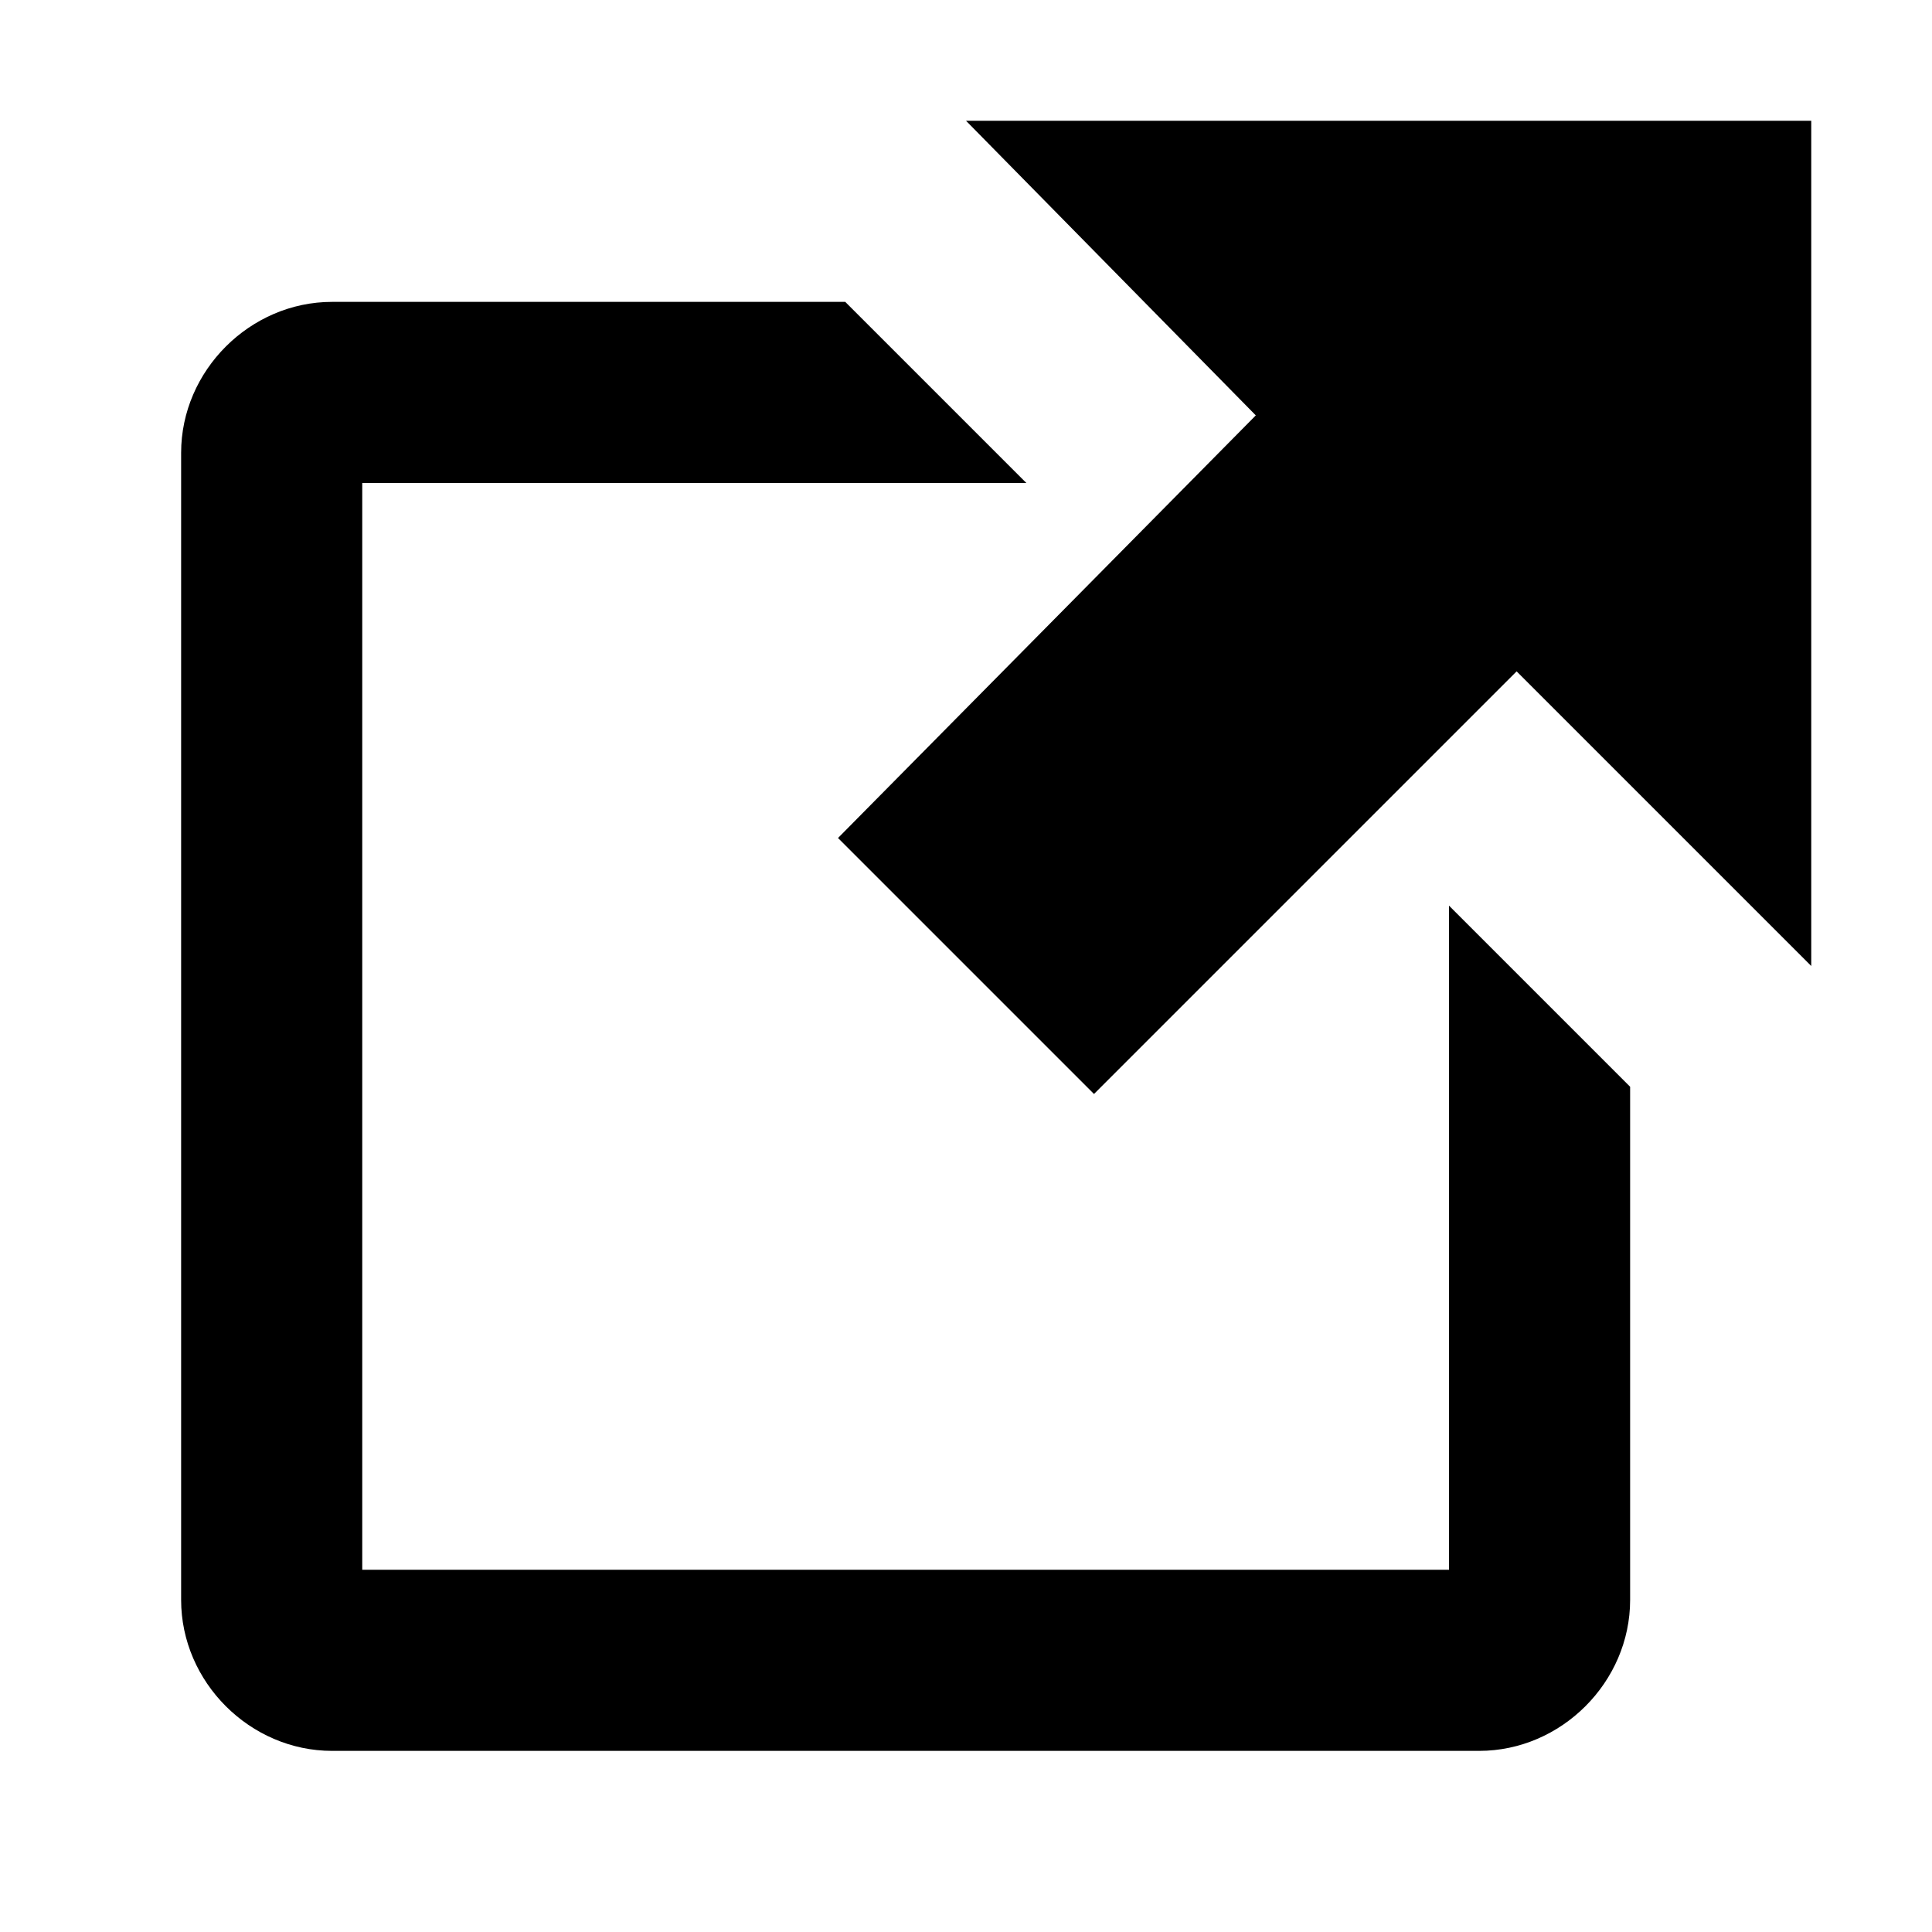
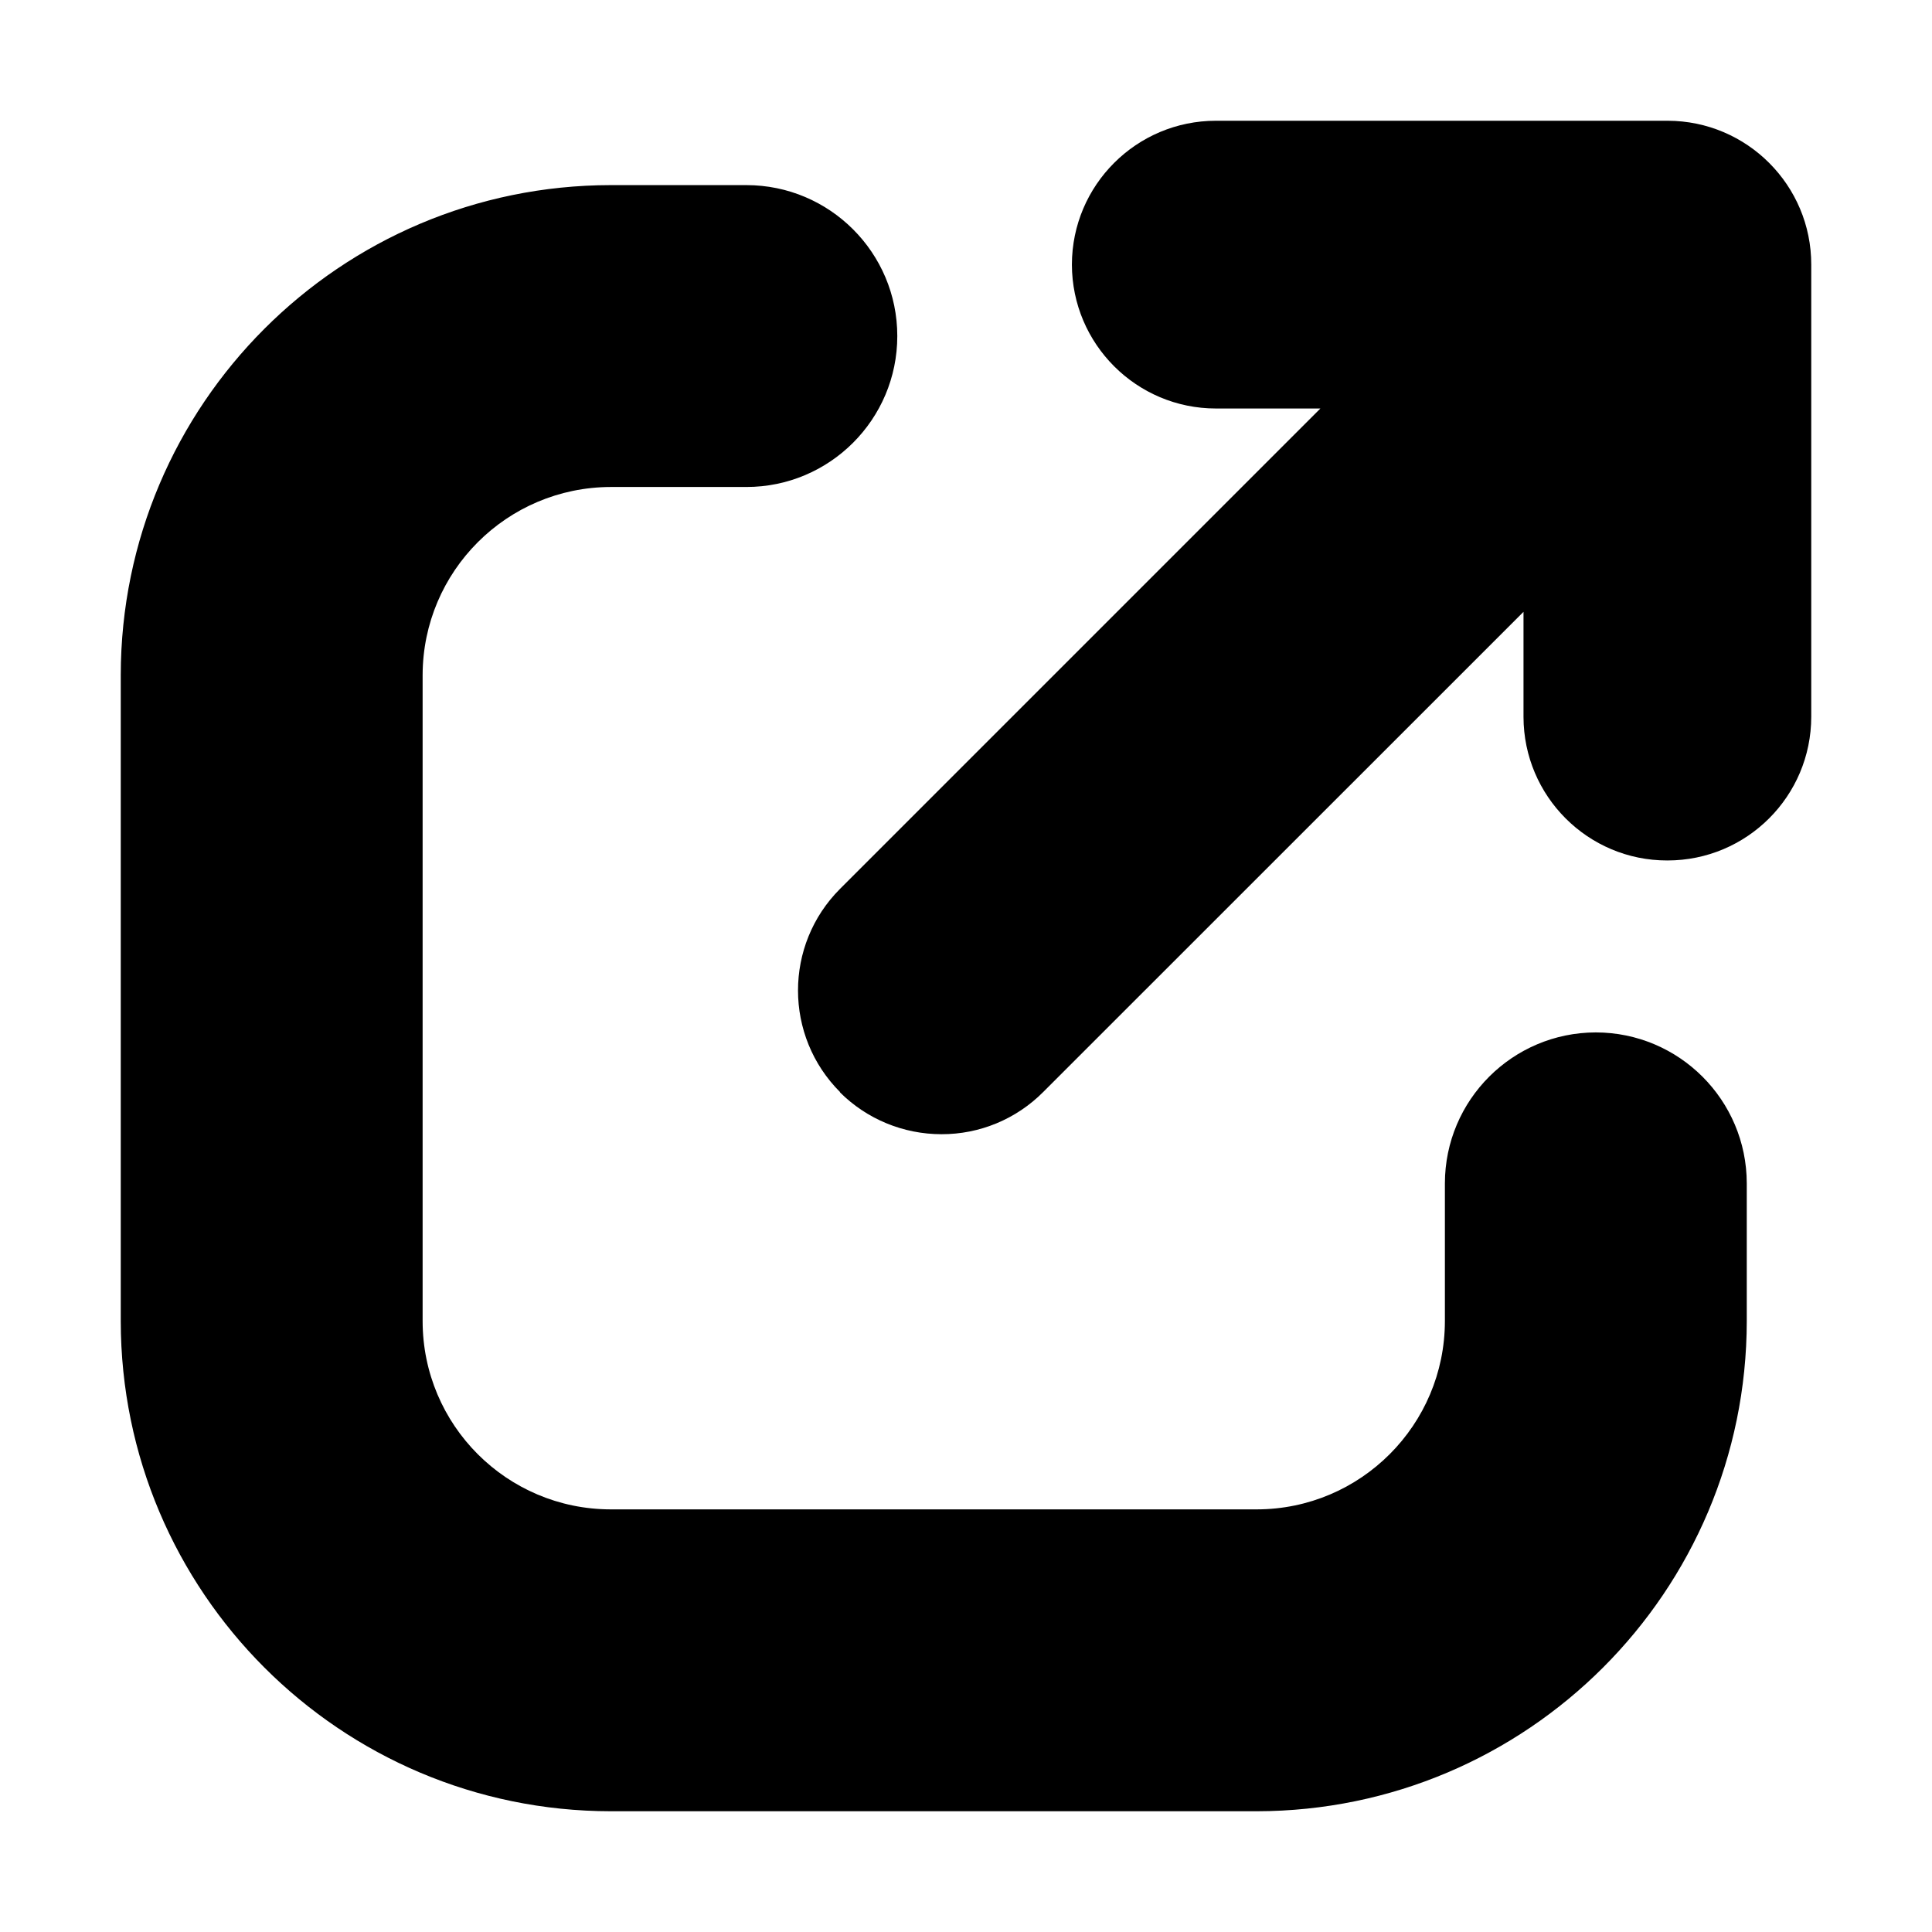
- <svg xmlns="http://www.w3.org/2000/svg" viewbox="0 0 16 16" height="16" width="16" version="1.1">
-   <path d="m8 1 2.4 2.44-3.46 3.5 2.12 2.12 3.5-3.5 2.44 2.44v-7zm-5.25 1.5c-0.68 0-1.25 0.57-1.25 1.25v9.5c0 0.68 0.57 1.25 1.25 1.25h9.5c0.68 0 1.25-0.57 1.25-1.25v-4.25l-1.5-1.5v5.5h-9v-9h5.5l-1.5-1.5z" />
+ <svg xmlns="http://www.w3.org/2000/svg" width="16" height="16" viewBox="0 0 16 16">
+   <path d="M5.058 15c-2.24-.002-4.056-1.818-4.058-4.059v-5.35c.002-2.24 1.818-4.056 4.058-4.058h1.123c.69 0 1.25.56 1.25 1.25s-.56 1.25-1.25 1.25H5.058c-.86.002-1.556.698-1.558 1.557v5.35c0 .861.697 1.559 1.558 1.56h5.35c.86-.001 1.557-.699 1.558-1.559V9.8c.001-.69.56-1.249 1.25-1.25.69.001 1.249.56 1.25 1.25v1.141c-.002 2.24-1.818 4.056-4.058 4.059h-5.35zm1.9-5.955c-.465-.464-.466-1.219-.001-1.684l.001-.001 3.977-3.977h-.865c-.658 0-1.192-.534-1.193-1.192C8.878 1.533 9.412 1 10.07 1h3.741c.657.001 1.19.535 1.189 1.192v3.743c0 .658-.533 1.191-1.191 1.191h-.001c-.657.001-1.19-.532-1.191-1.189v-.87L8.639 9.044c-.223.224-.526.35-.842.349-.316 0-.619-.125-.842-.348h.003z" />
</svg>
